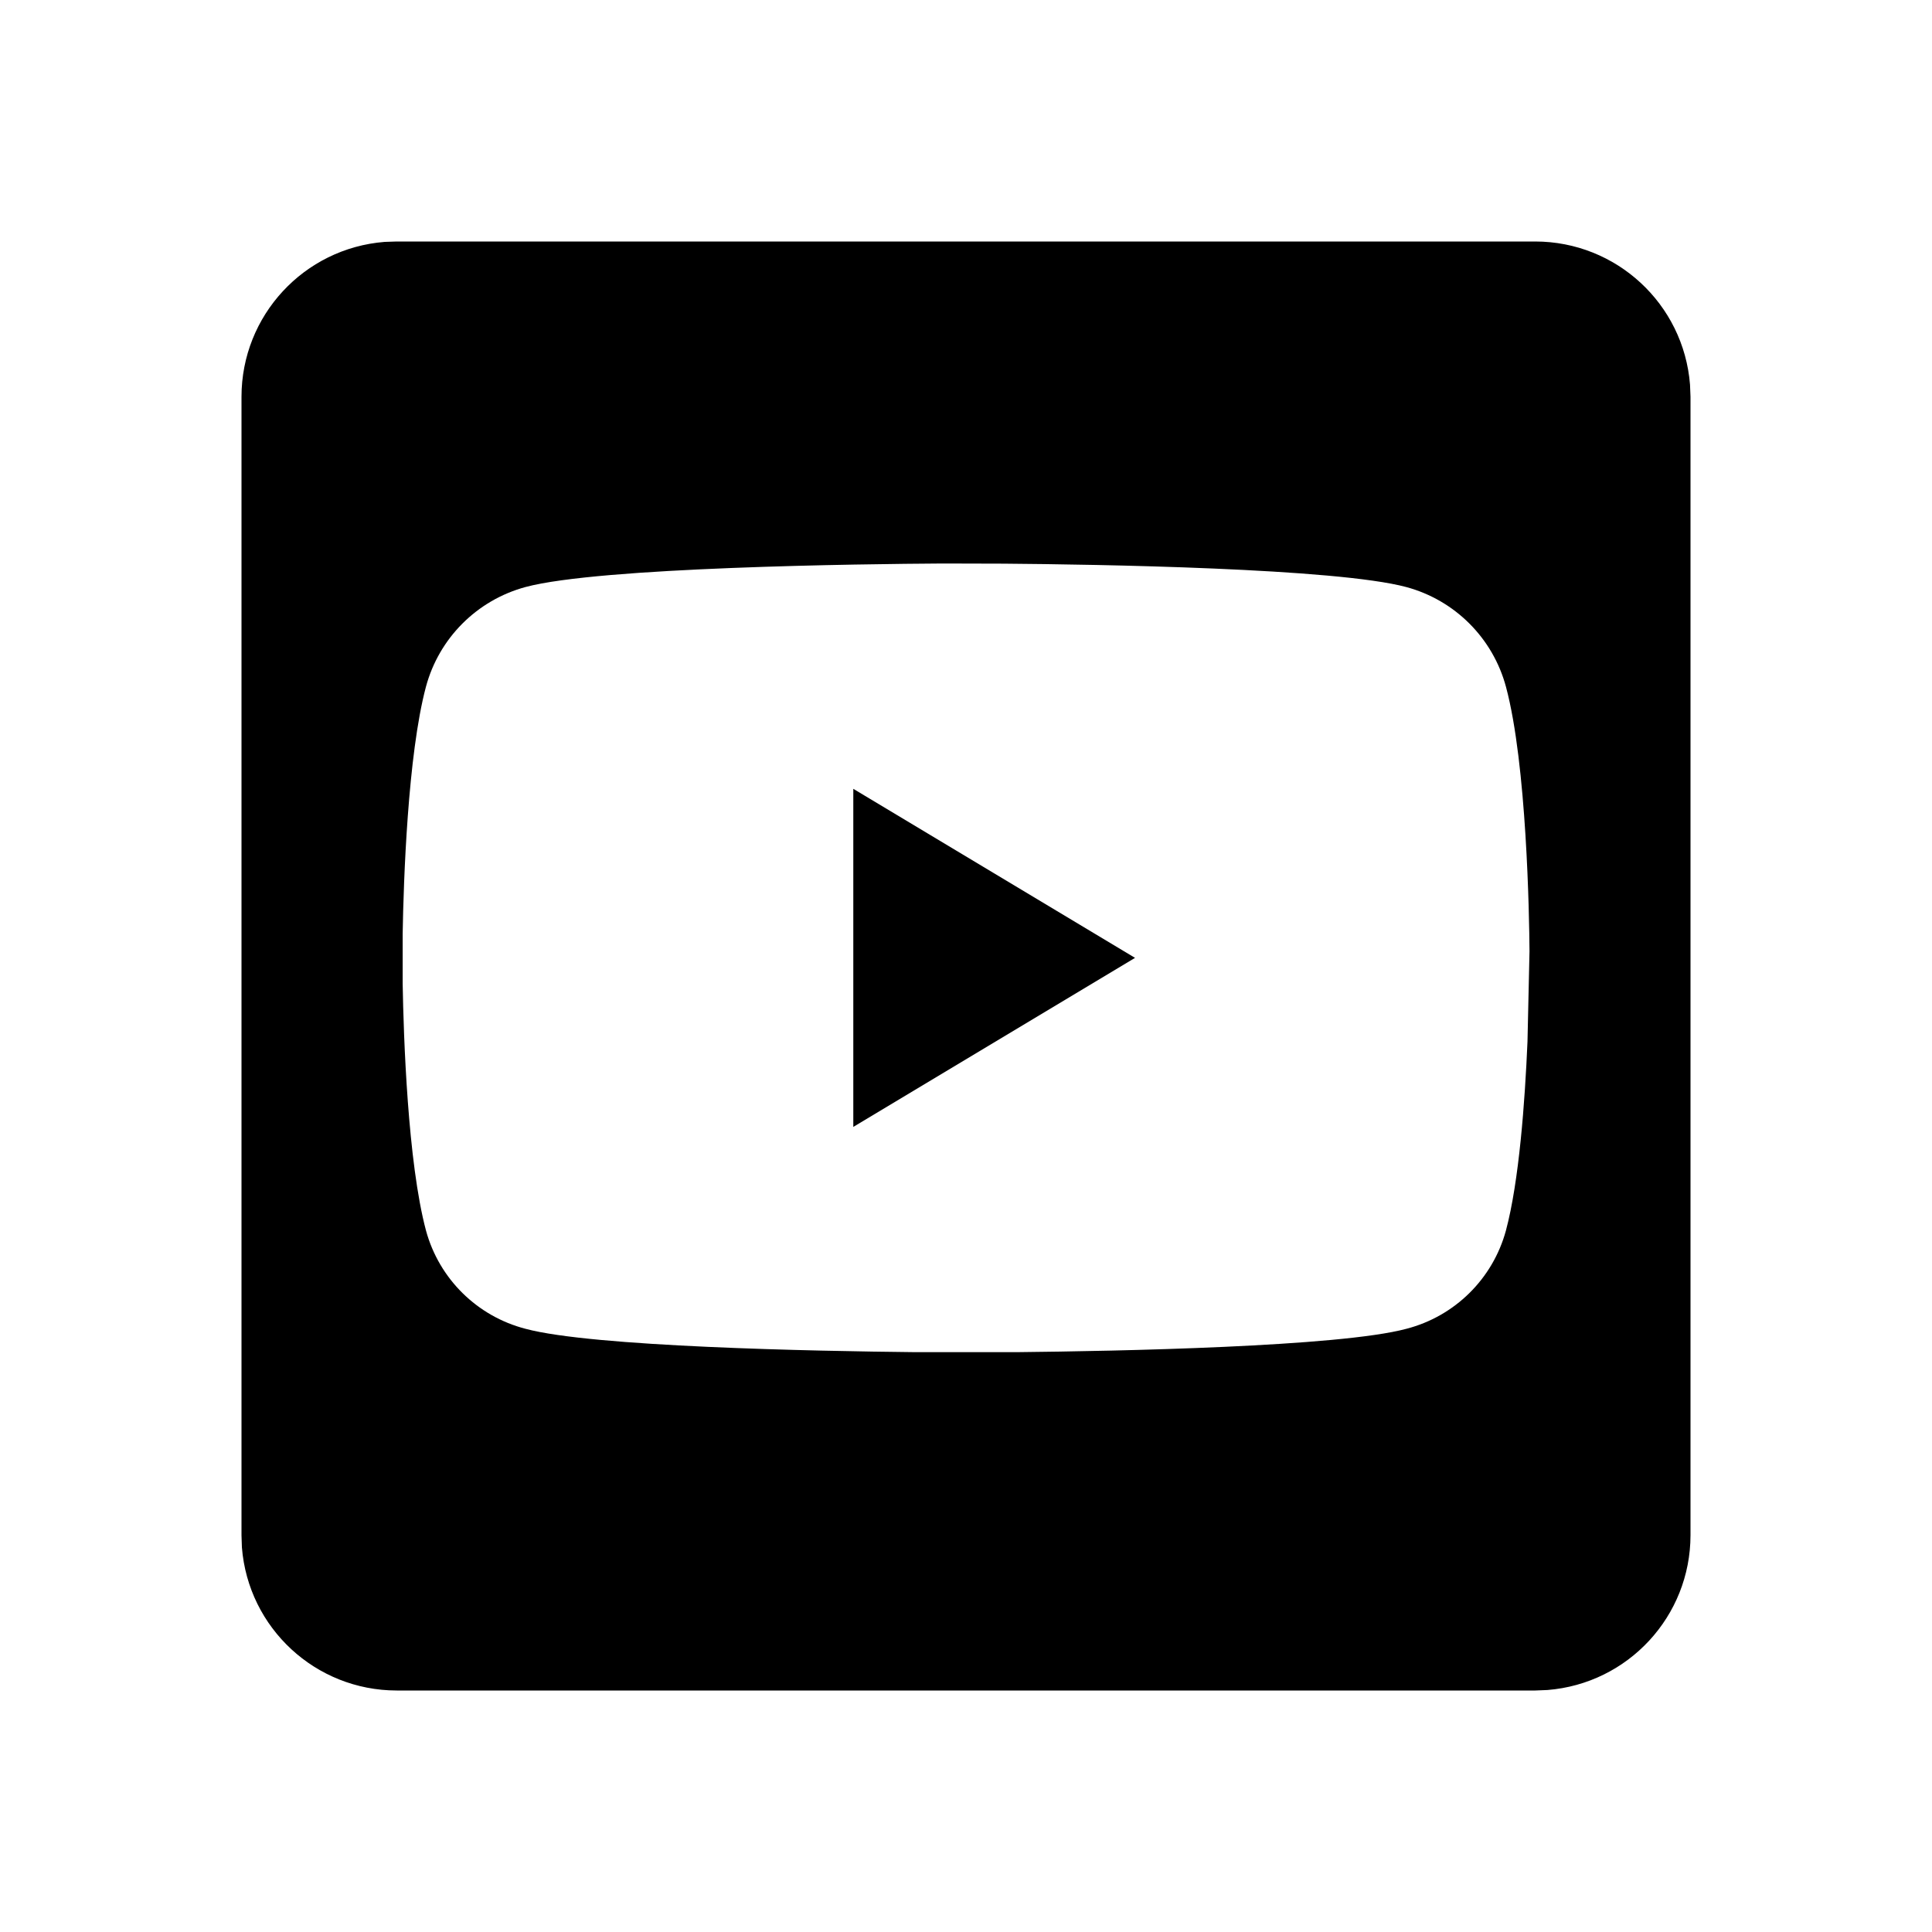
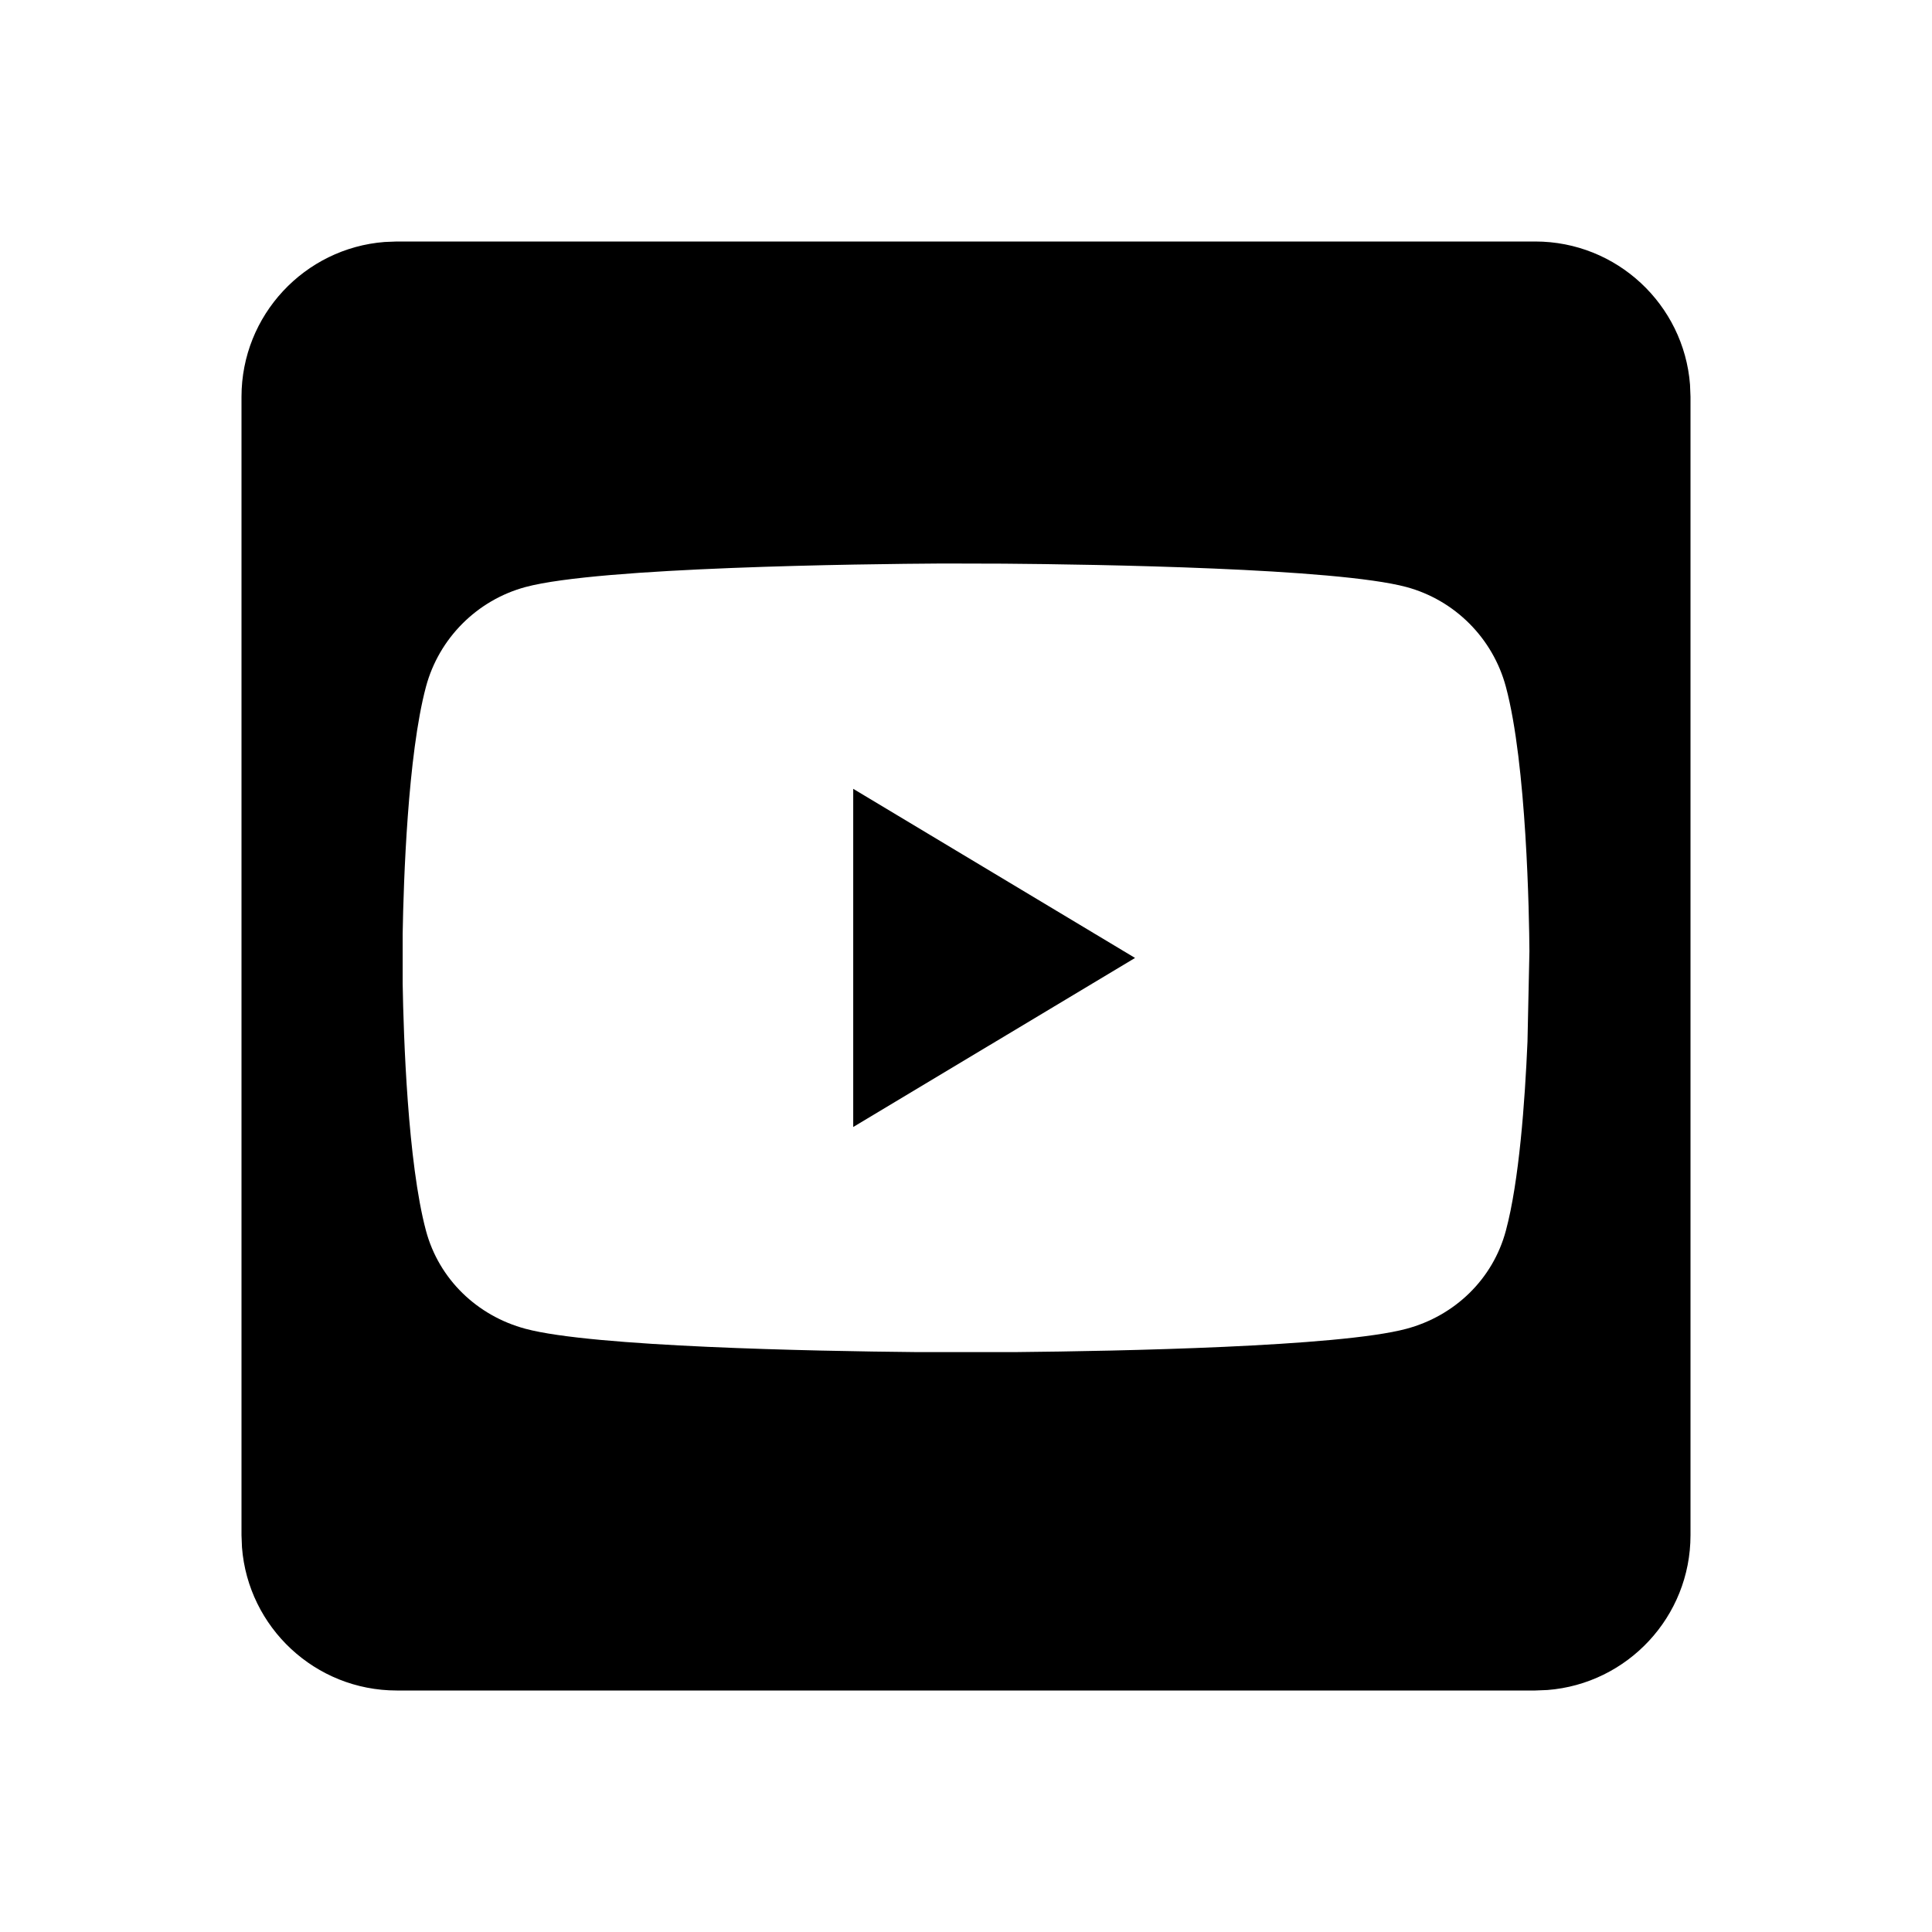
- <svg xmlns="http://www.w3.org/2000/svg" viewBox="0 0 24 24" role="img">
+ <svg xmlns="http://www.w3.org/2000/svg" width="24" height="24" viewBox="0 0 24 24">
  <g fill="none" fill-rule="evenodd">
-     <path d="M0 0h24v24H0z" />
-     <path d="M19.071 3a1.93 1.93 0 011.923 1.778l.006.15v14.143a1.93 1.93 0 01-1.778 1.923l-.15.006H4.928a1.93 1.93 0 01-1.923-1.778L3 19.072V4.928a1.93 1.93 0 011.778-1.923L4.928 3h14.143zm-6.605 4.002L11.708 7c-.997.006-4.258.045-5.179.292a1.755 1.755 0 00-1.238 1.24c-.226.848-.278 2.41-.289 3.07v.615c.011.66.063 2.222.29 3.07a1.73 1.73 0 001.237 1.22c.834.224 3.586.277 4.839.29h1.263c1.253-.013 4.004-.066 4.839-.29a1.73 1.73 0 001.237-1.22c.164-.613.236-1.599.268-2.347L19 11.817c-.003-.438-.034-2.322-.292-3.284a1.755 1.755 0 00-1.237-1.24c-.873-.235-3.846-.282-5.004-.291zM10.6 9.799l3.5 2.1-3.5 2.1V9.8z" fill="currentColor" />
+     <rect width="24" height="24" />
+     <path fill="currentColor" d="M19.071,3 C20.085,3 20.917,3.784 20.994,4.778 L21,4.929 L21,19.071 C21,20.085 20.216,20.917 19.222,20.994 L19.071,21 L4.929,21 C3.915,21 3.083,20.216 3.006,19.222 L3,19.071 L3,4.929 C3,3.915 3.784,3.083 4.778,3.006 L4.929,3 L19.071,3 Z M12.466,7.002 L11.708,7 C10.711,7.006 7.45,7.045 6.529,7.292 C5.927,7.454 5.452,7.929 5.291,8.533 C5.065,9.38 5.013,10.941 5.002,11.602 L5.002,12.217 C5.013,12.878 5.065,14.439 5.291,15.286 C5.452,15.89 5.927,16.346 6.529,16.507 C7.363,16.731 10.115,16.784 11.368,16.796 L12.631,16.796 C13.884,16.784 16.635,16.731 17.47,16.507 C18.072,16.346 18.546,15.89 18.707,15.286 C18.871,14.674 18.943,13.688 18.975,12.94 L18.999,11.817 C18.996,11.379 18.965,9.495 18.707,8.533 C18.546,7.929 18.072,7.454 17.47,7.292 C16.597,7.058 13.624,7.011 12.466,7.002 L12.466,7.002 Z M10.599,9.799 L14.1,11.9 L10.599,14 L10.599,9.799 Z" />
  </g>
</svg>
